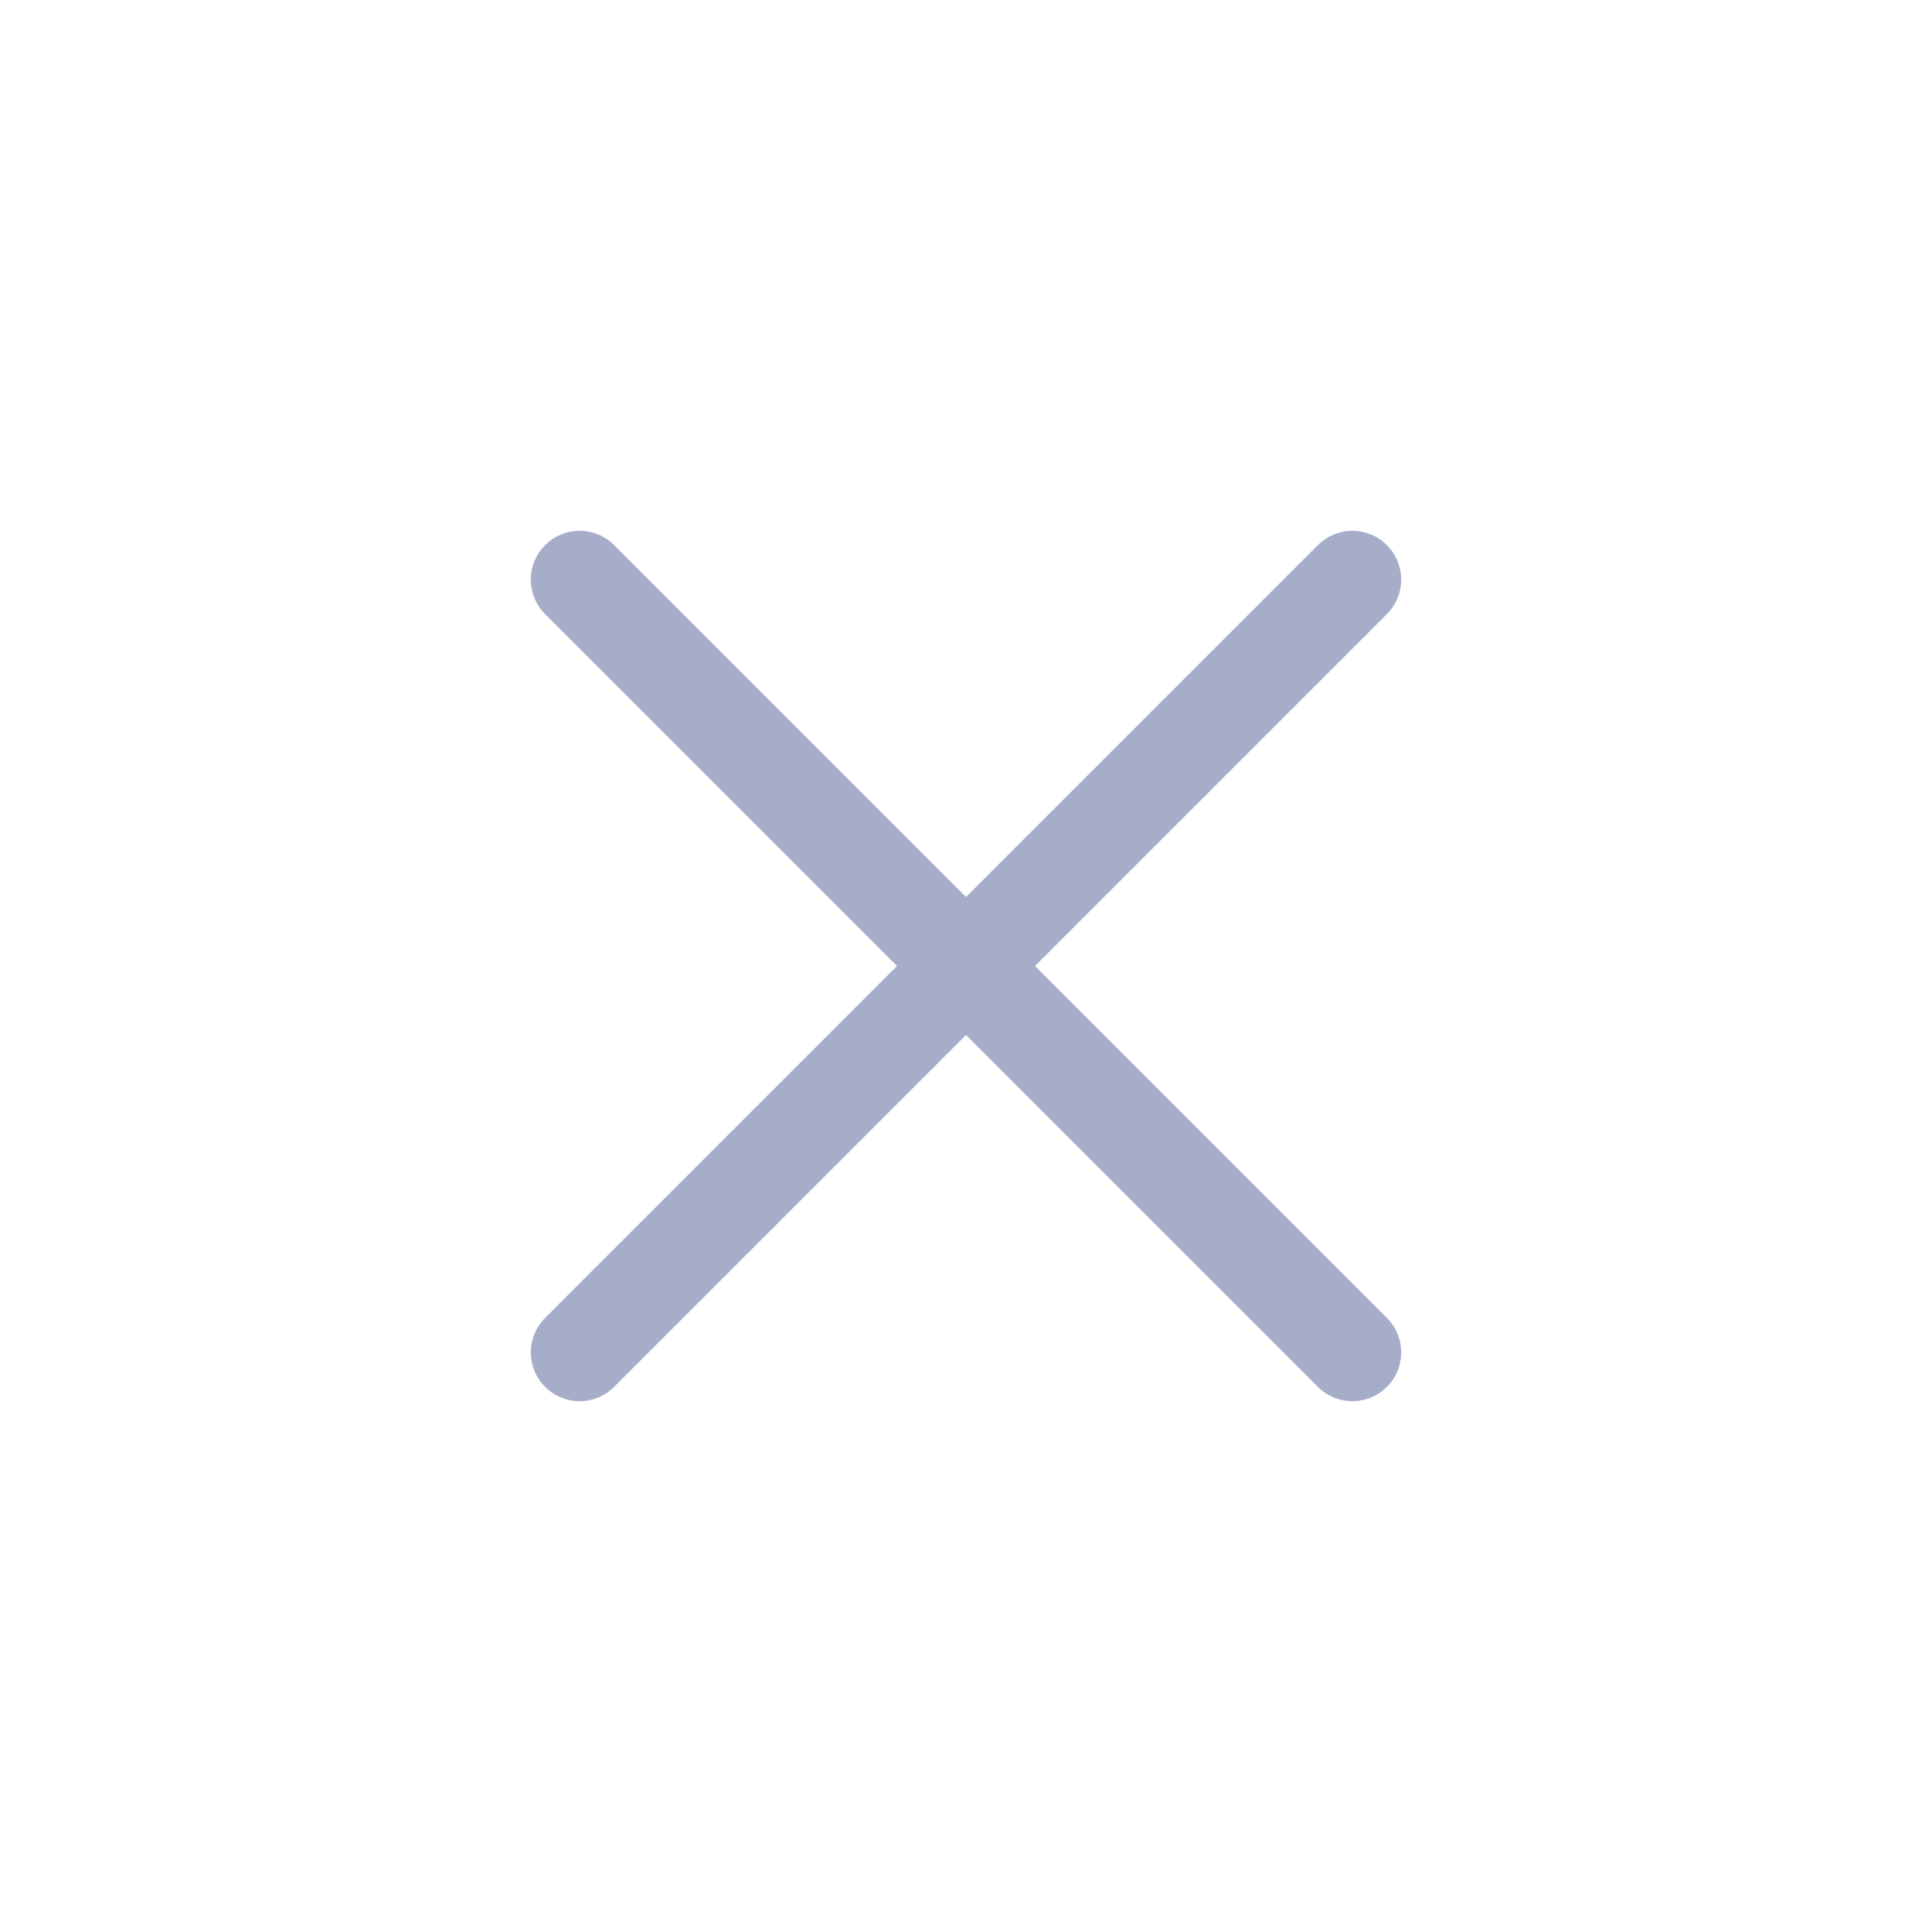
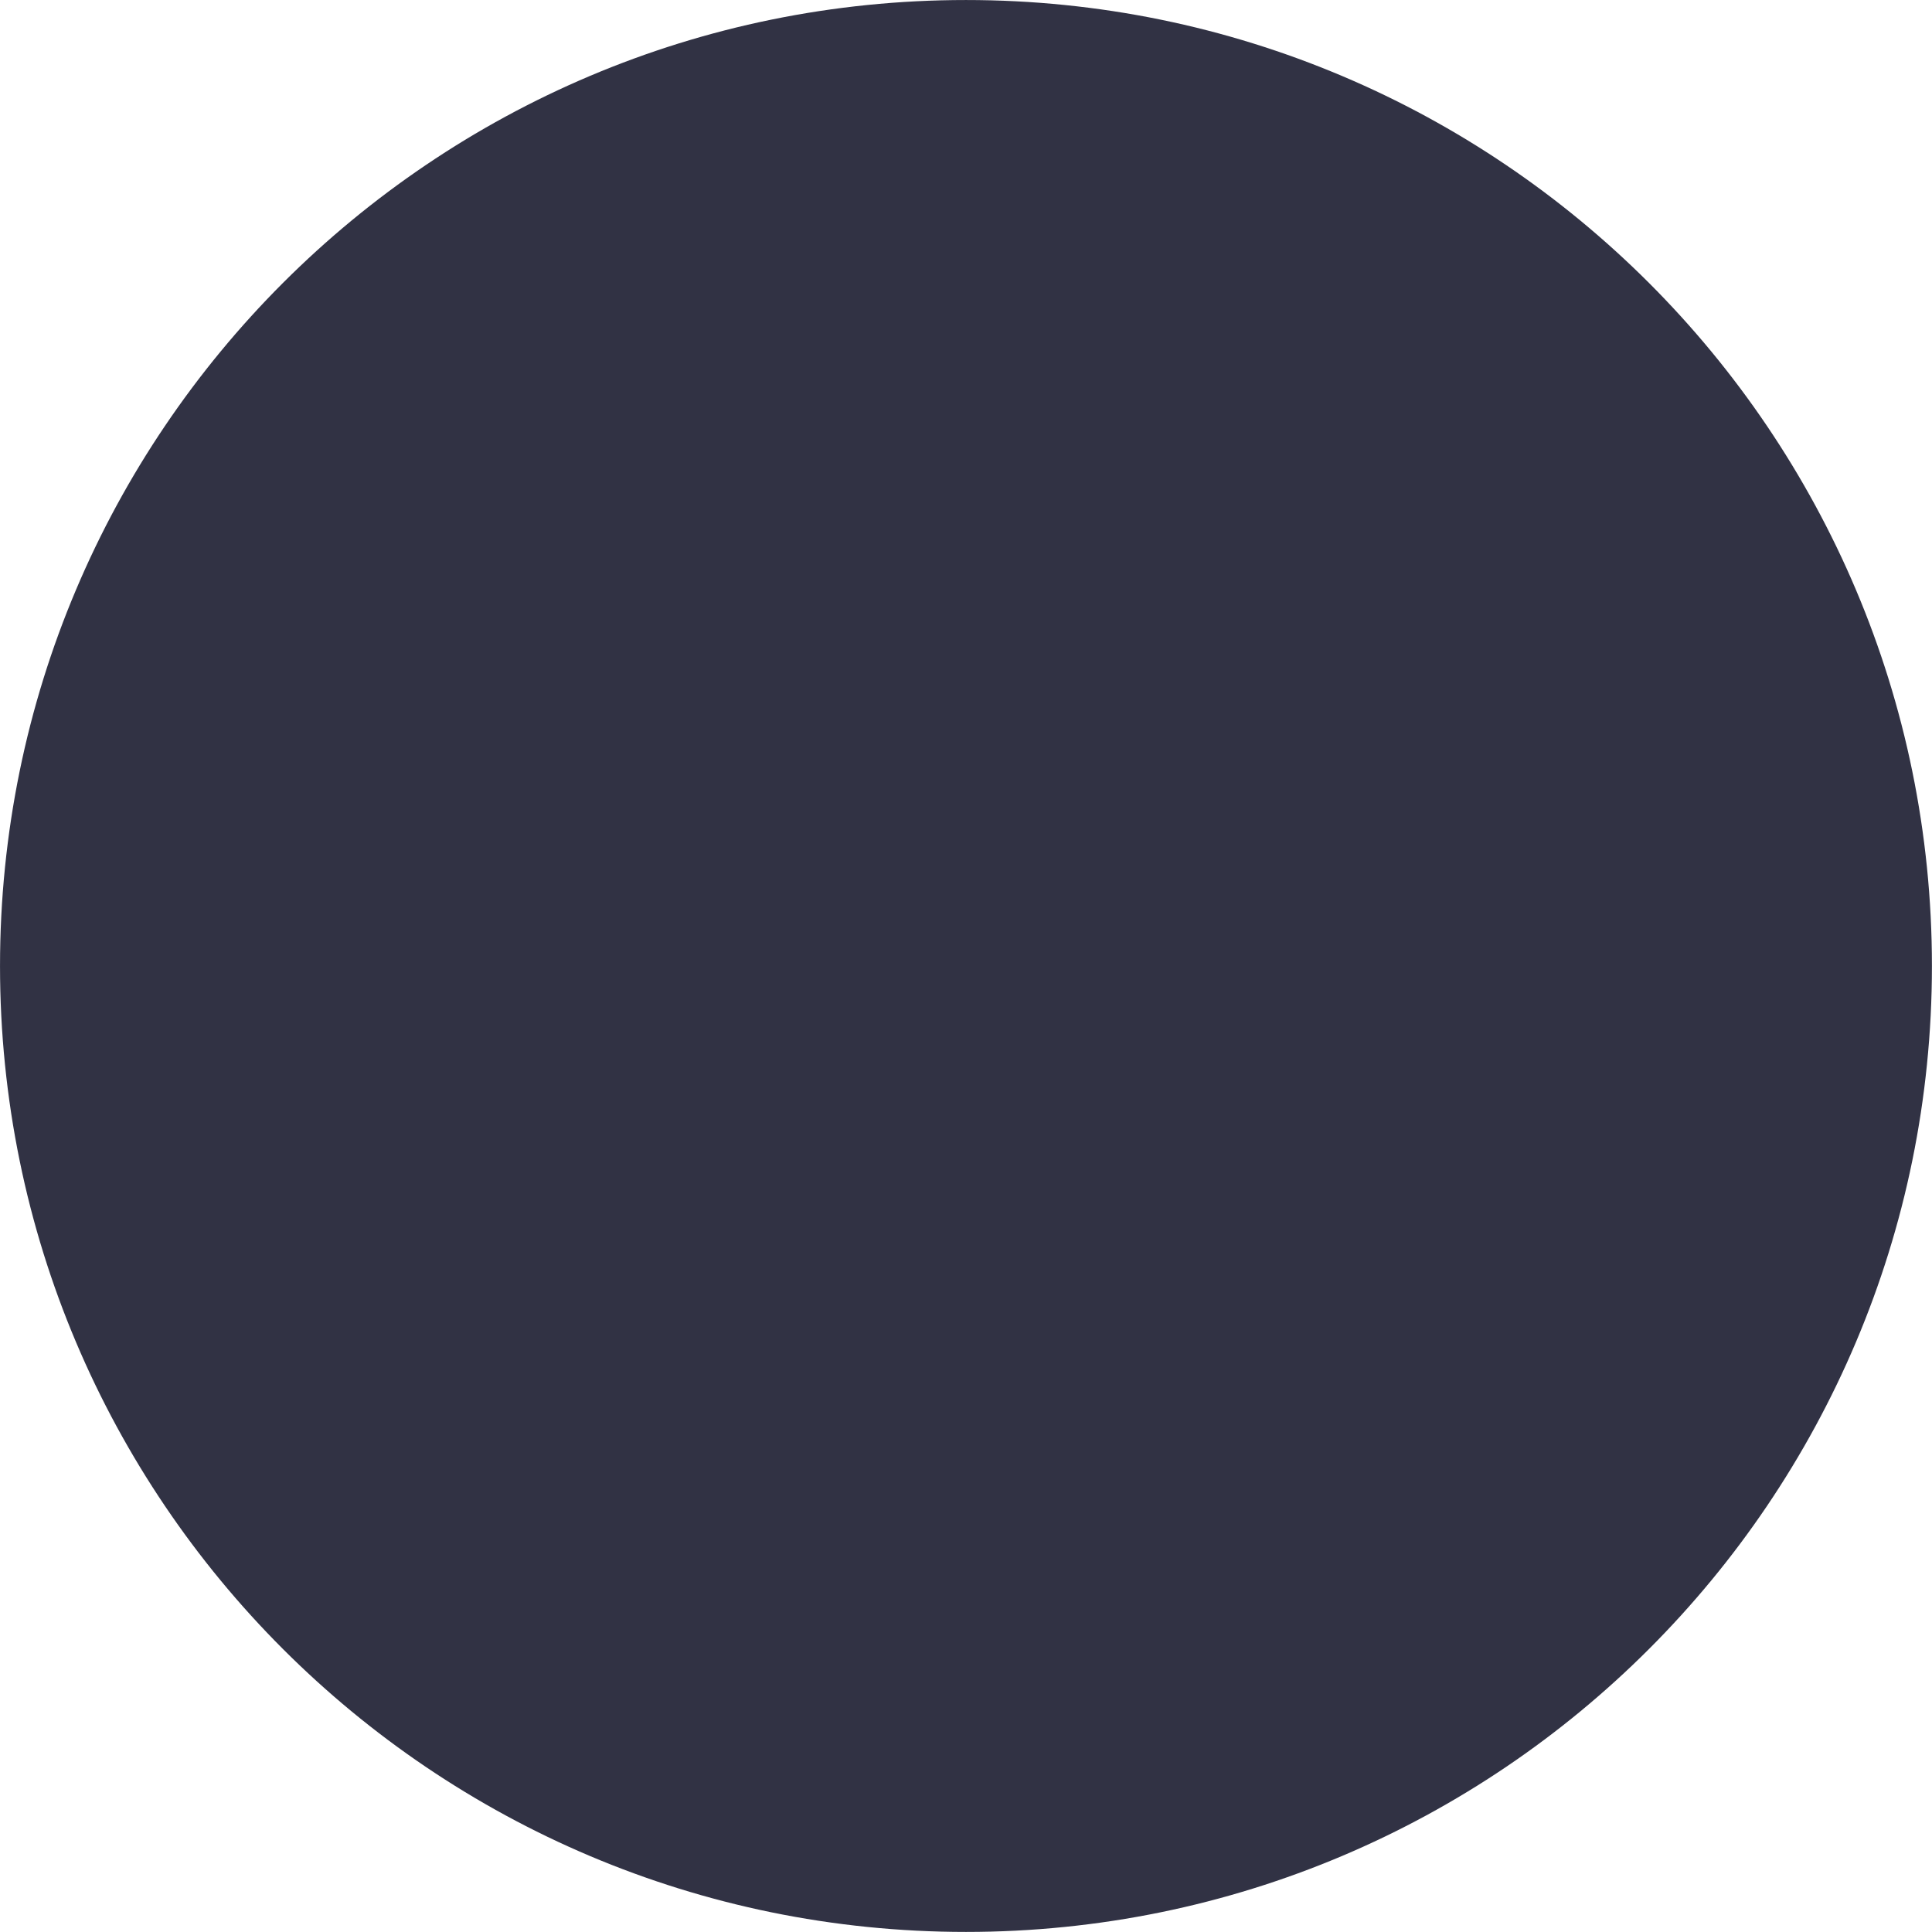
<svg xmlns="http://www.w3.org/2000/svg" viewBox="0 0 50 50" version="1.2" baseProfile="tiny">
  <defs>
</defs>
  <g fill="none" stroke="black" stroke-width="1" fill-rule="evenodd" stroke-linecap="square" stroke-linejoin="bevel">
-     <g fill="none" stroke="#a6adc8" stroke-opacity="1" stroke-width="1.01" stroke-linecap="round" stroke-linejoin="miter" stroke-miterlimit="2" transform="matrix(2.5,0,0,2.5,2.5,2.5)" font-family="SF Pro Text" font-size="10" font-weight="400" font-style="normal">
-       <polyline fill="none" vector-effect="none" points="5,5 13,13 " />
-       <polyline fill="none" vector-effect="none" points="13,5 5,13 " />
+     <g fill="#313244" fill-opacity="1" stroke="none" transform="matrix(2.69966,0,0,2.69966,-225,-7.14286)" font-family="SF Pro Text" font-size="10" font-weight="400" font-style="normal">
+       <circle cx="92.604" cy="11.906" r="9.26" />
    </g>
    <g fill="none" stroke="#000000" stroke-opacity="1" stroke-width="1" stroke-linecap="square" stroke-linejoin="bevel" transform="matrix(1,0,0,1,0,0)" font-family="SF Pro Text" font-size="10" font-weight="400" font-style="normal">
</g>
  </g>
</svg>
